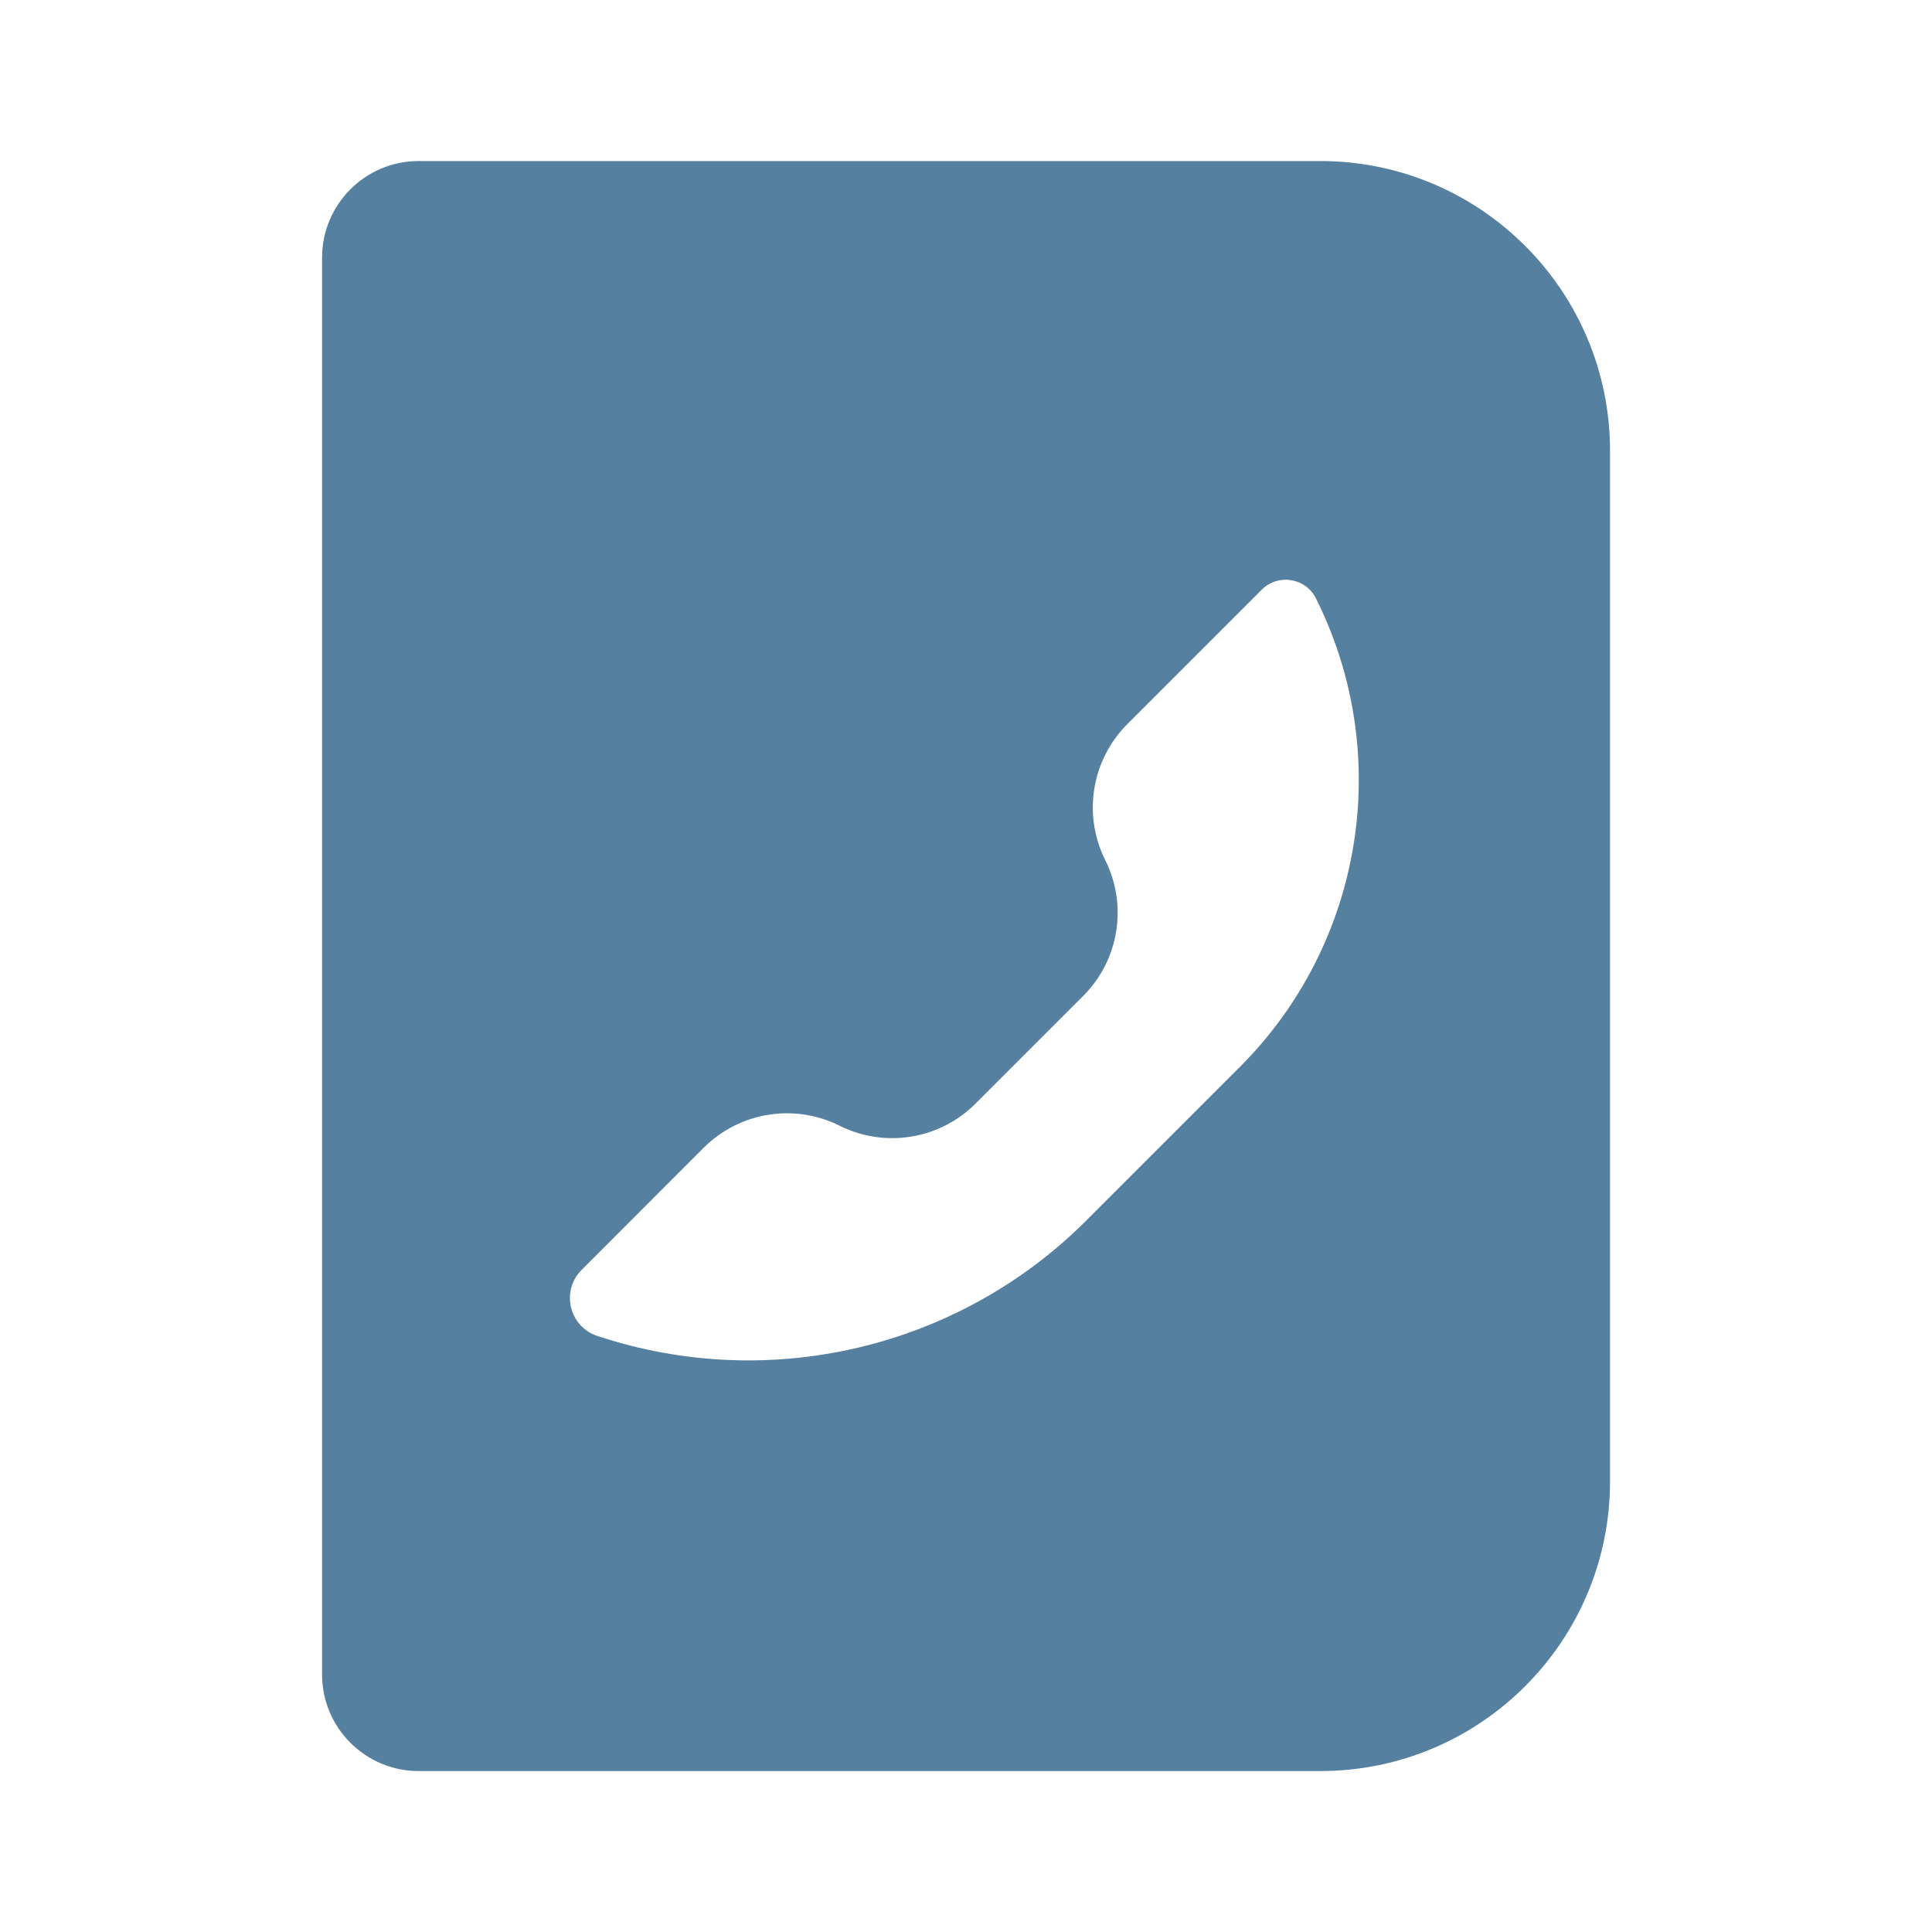
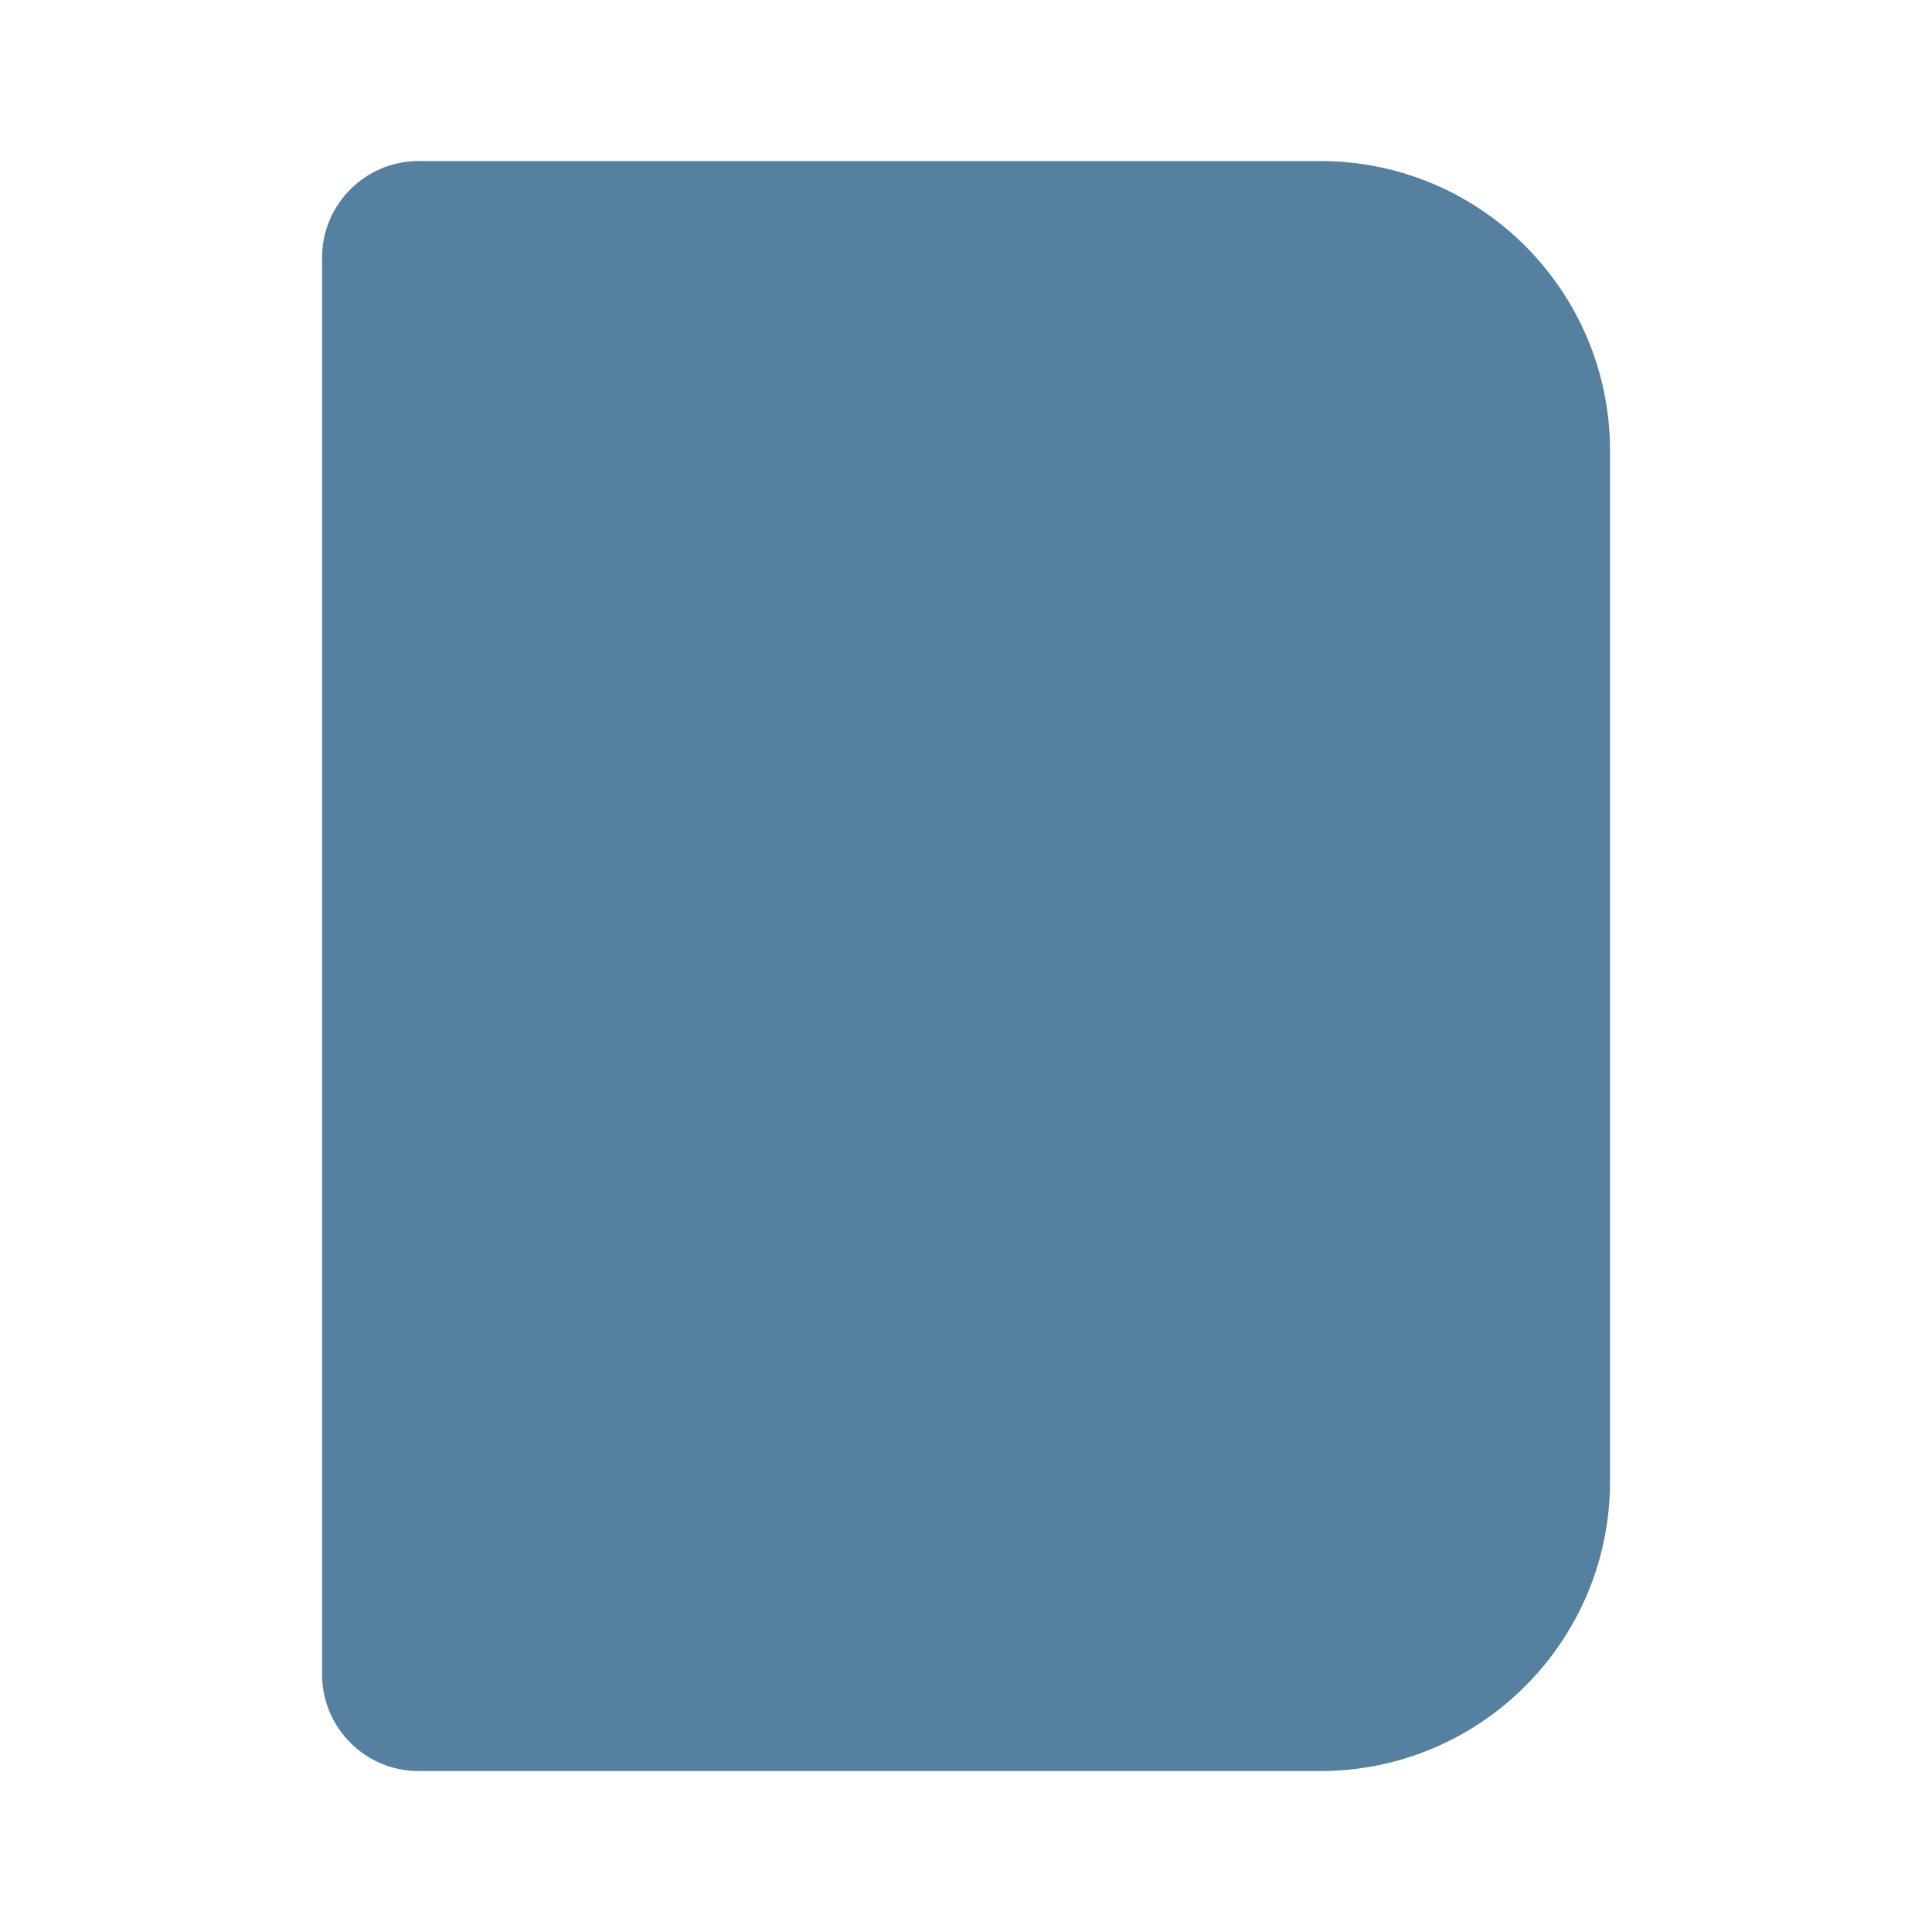
<svg xmlns="http://www.w3.org/2000/svg" width="20" height="20" viewBox="0 0 20 20" fill="none">
-   <path fill-rule="evenodd" clip-rule="evenodd" d="M4.334 1.667C3.782 1.667 3.334 2.115 3.334 2.667V17.334C3.334 17.886 3.782 18.334 4.334 18.334H13.667C15.324 18.334 16.667 16.991 16.667 15.334V4.667C16.667 3.01 15.324 1.667 13.667 1.667H4.334ZM10.098 11.425C9.727 11.796 9.16 11.888 8.691 11.653C8.222 11.419 7.655 11.511 7.284 11.882L6.021 13.146C5.804 13.362 5.891 13.732 6.182 13.829C7.961 14.421 9.922 13.959 11.247 12.633L12.836 11.044C14.114 9.766 14.431 7.812 13.623 6.195C13.516 5.981 13.231 5.935 13.062 6.104L11.669 7.497C11.299 7.868 11.207 8.434 11.441 8.903C11.676 9.373 11.584 9.939 11.213 10.31L10.098 11.425Z" fill="#56809F" />
+   <path fillRule="evenodd" clipRule="evenodd" d="M4.334 1.667C3.782 1.667 3.334 2.115 3.334 2.667V17.334C3.334 17.886 3.782 18.334 4.334 18.334H13.667C15.324 18.334 16.667 16.991 16.667 15.334V4.667C16.667 3.01 15.324 1.667 13.667 1.667H4.334ZM10.098 11.425C9.727 11.796 9.16 11.888 8.691 11.653C8.222 11.419 7.655 11.511 7.284 11.882L6.021 13.146C5.804 13.362 5.891 13.732 6.182 13.829C7.961 14.421 9.922 13.959 11.247 12.633L12.836 11.044C14.114 9.766 14.431 7.812 13.623 6.195C13.516 5.981 13.231 5.935 13.062 6.104L11.669 7.497C11.299 7.868 11.207 8.434 11.441 8.903C11.676 9.373 11.584 9.939 11.213 10.31L10.098 11.425Z" fill="#56809F" />
</svg>
